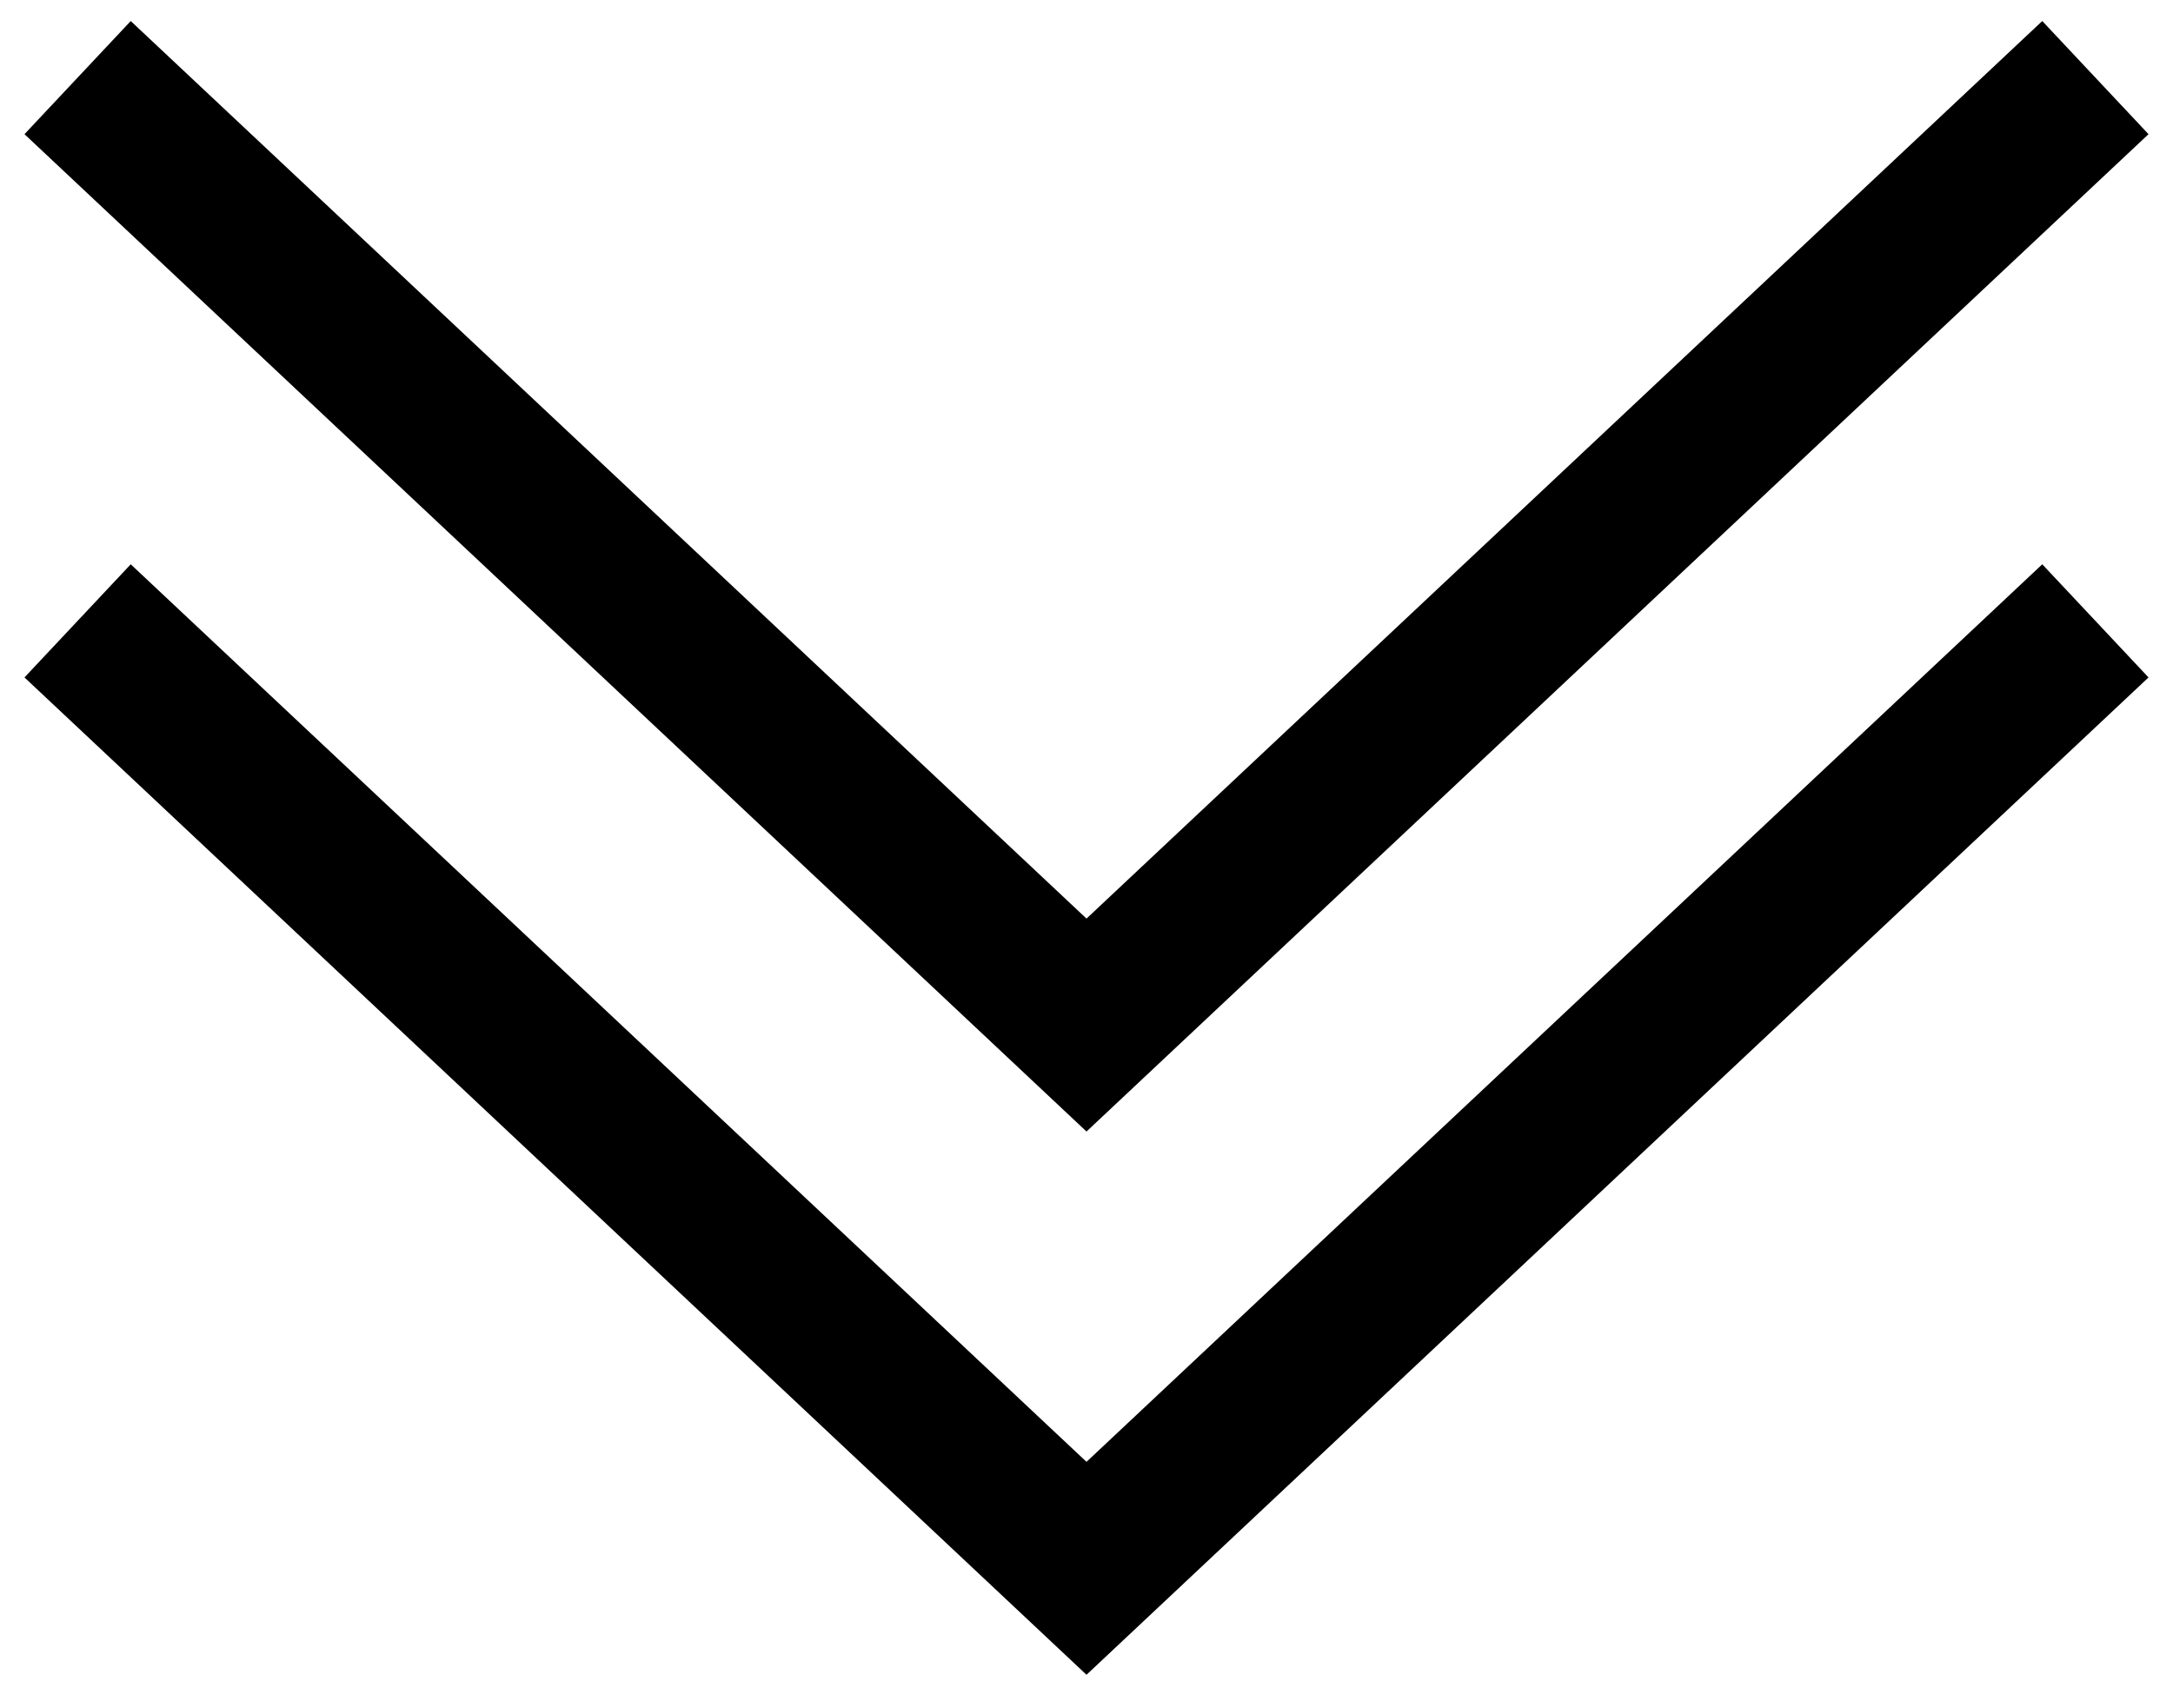
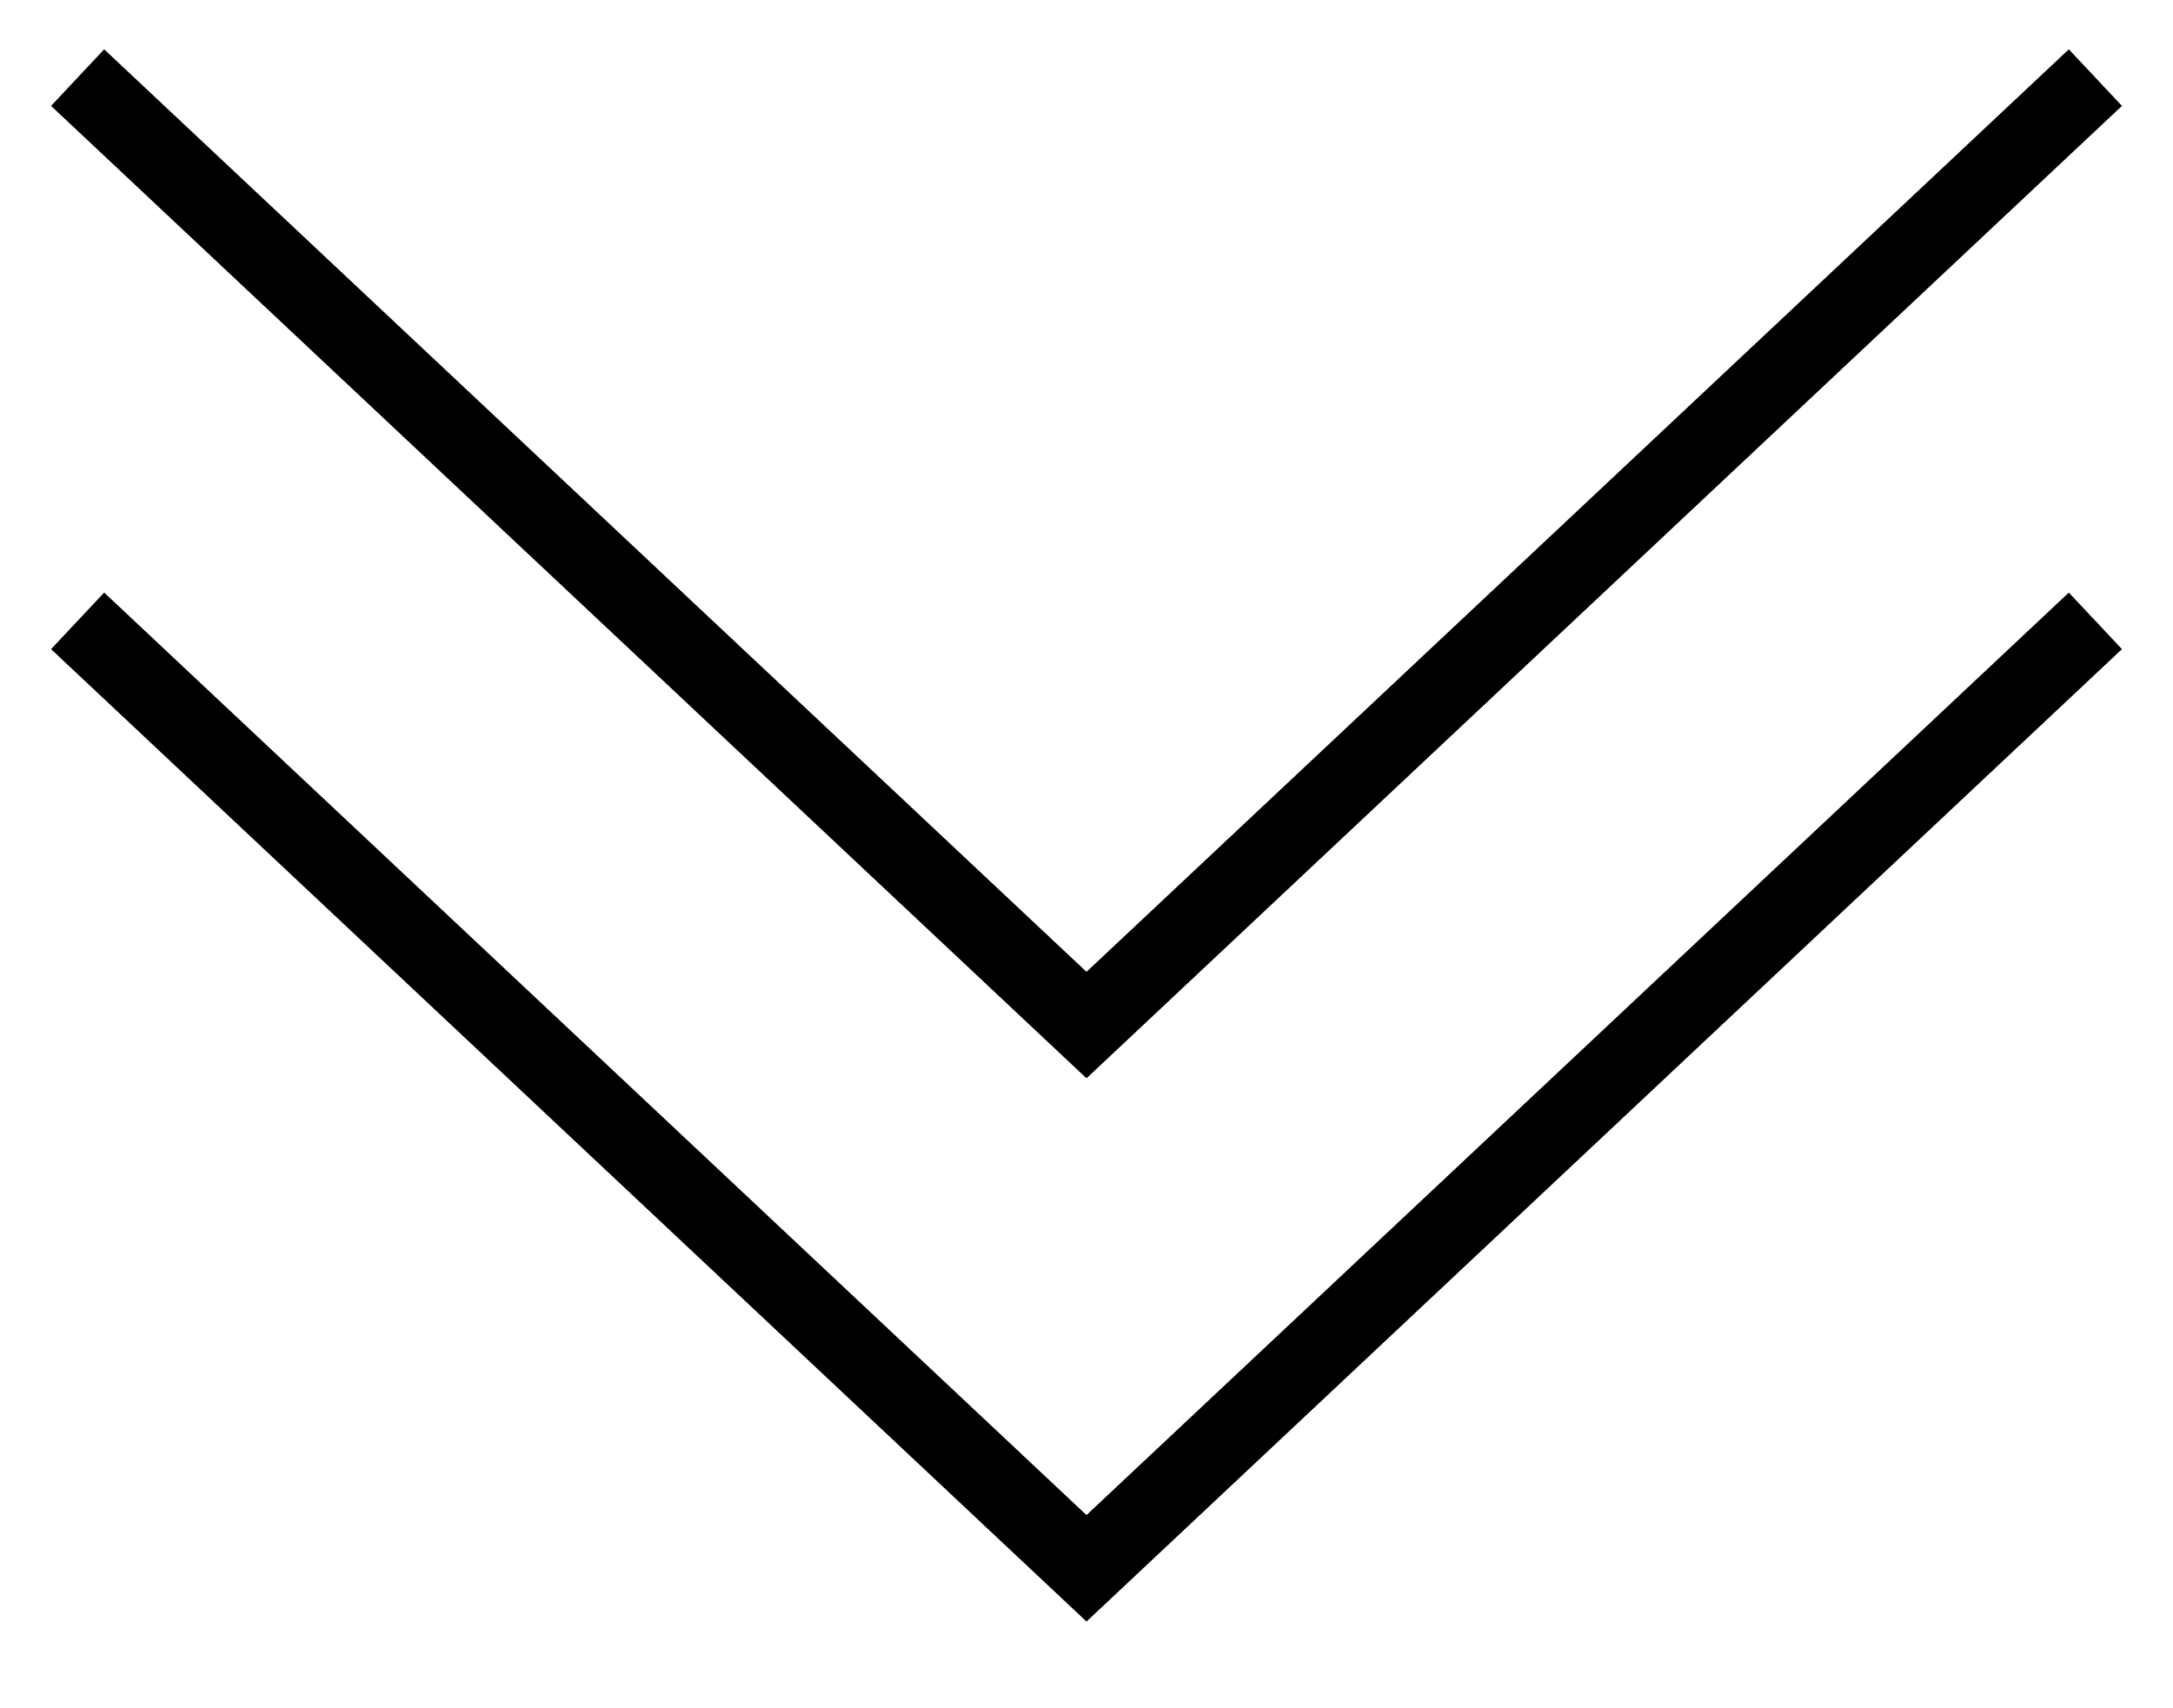
<svg xmlns="http://www.w3.org/2000/svg" width="28" height="22" viewBox="0 0 28 22" fill="none">
  <g filter="url(#filter0_b_20_6)">
-     <path d="M1 8L14 20.208L27 8" stroke="black" stroke-width="2" />
-     <path d="M1 1L14 13.208L27 1" stroke="black" stroke-width="2" />
+     <path d="M1 8L14 20.208L27 8" stroke="black" stroke-width="1" />
+     <path d="M1 1L14 13.208L27 1" stroke="black" stroke-width="1" />
  </g>
  <defs>
    <filter id="filter0_b_20_6" x="-3.685" y="-3.729" width="35.369" height="29.309" filterUnits="userSpaceOnUse" color-interpolation-filters="sRGB">
      <feFlood flood-opacity="0" result="BackgroundImageFix" />
      <feGaussianBlur in="BackgroundImage" stdDeviation="2" />
      <feComposite in2="SourceAlpha" operator="in" result="effect1_backgroundBlur_20_6" />
      <feBlend mode="normal" in="SourceGraphic" in2="effect1_backgroundBlur_20_6" result="shape" />
    </filter>
  </defs>
</svg>
